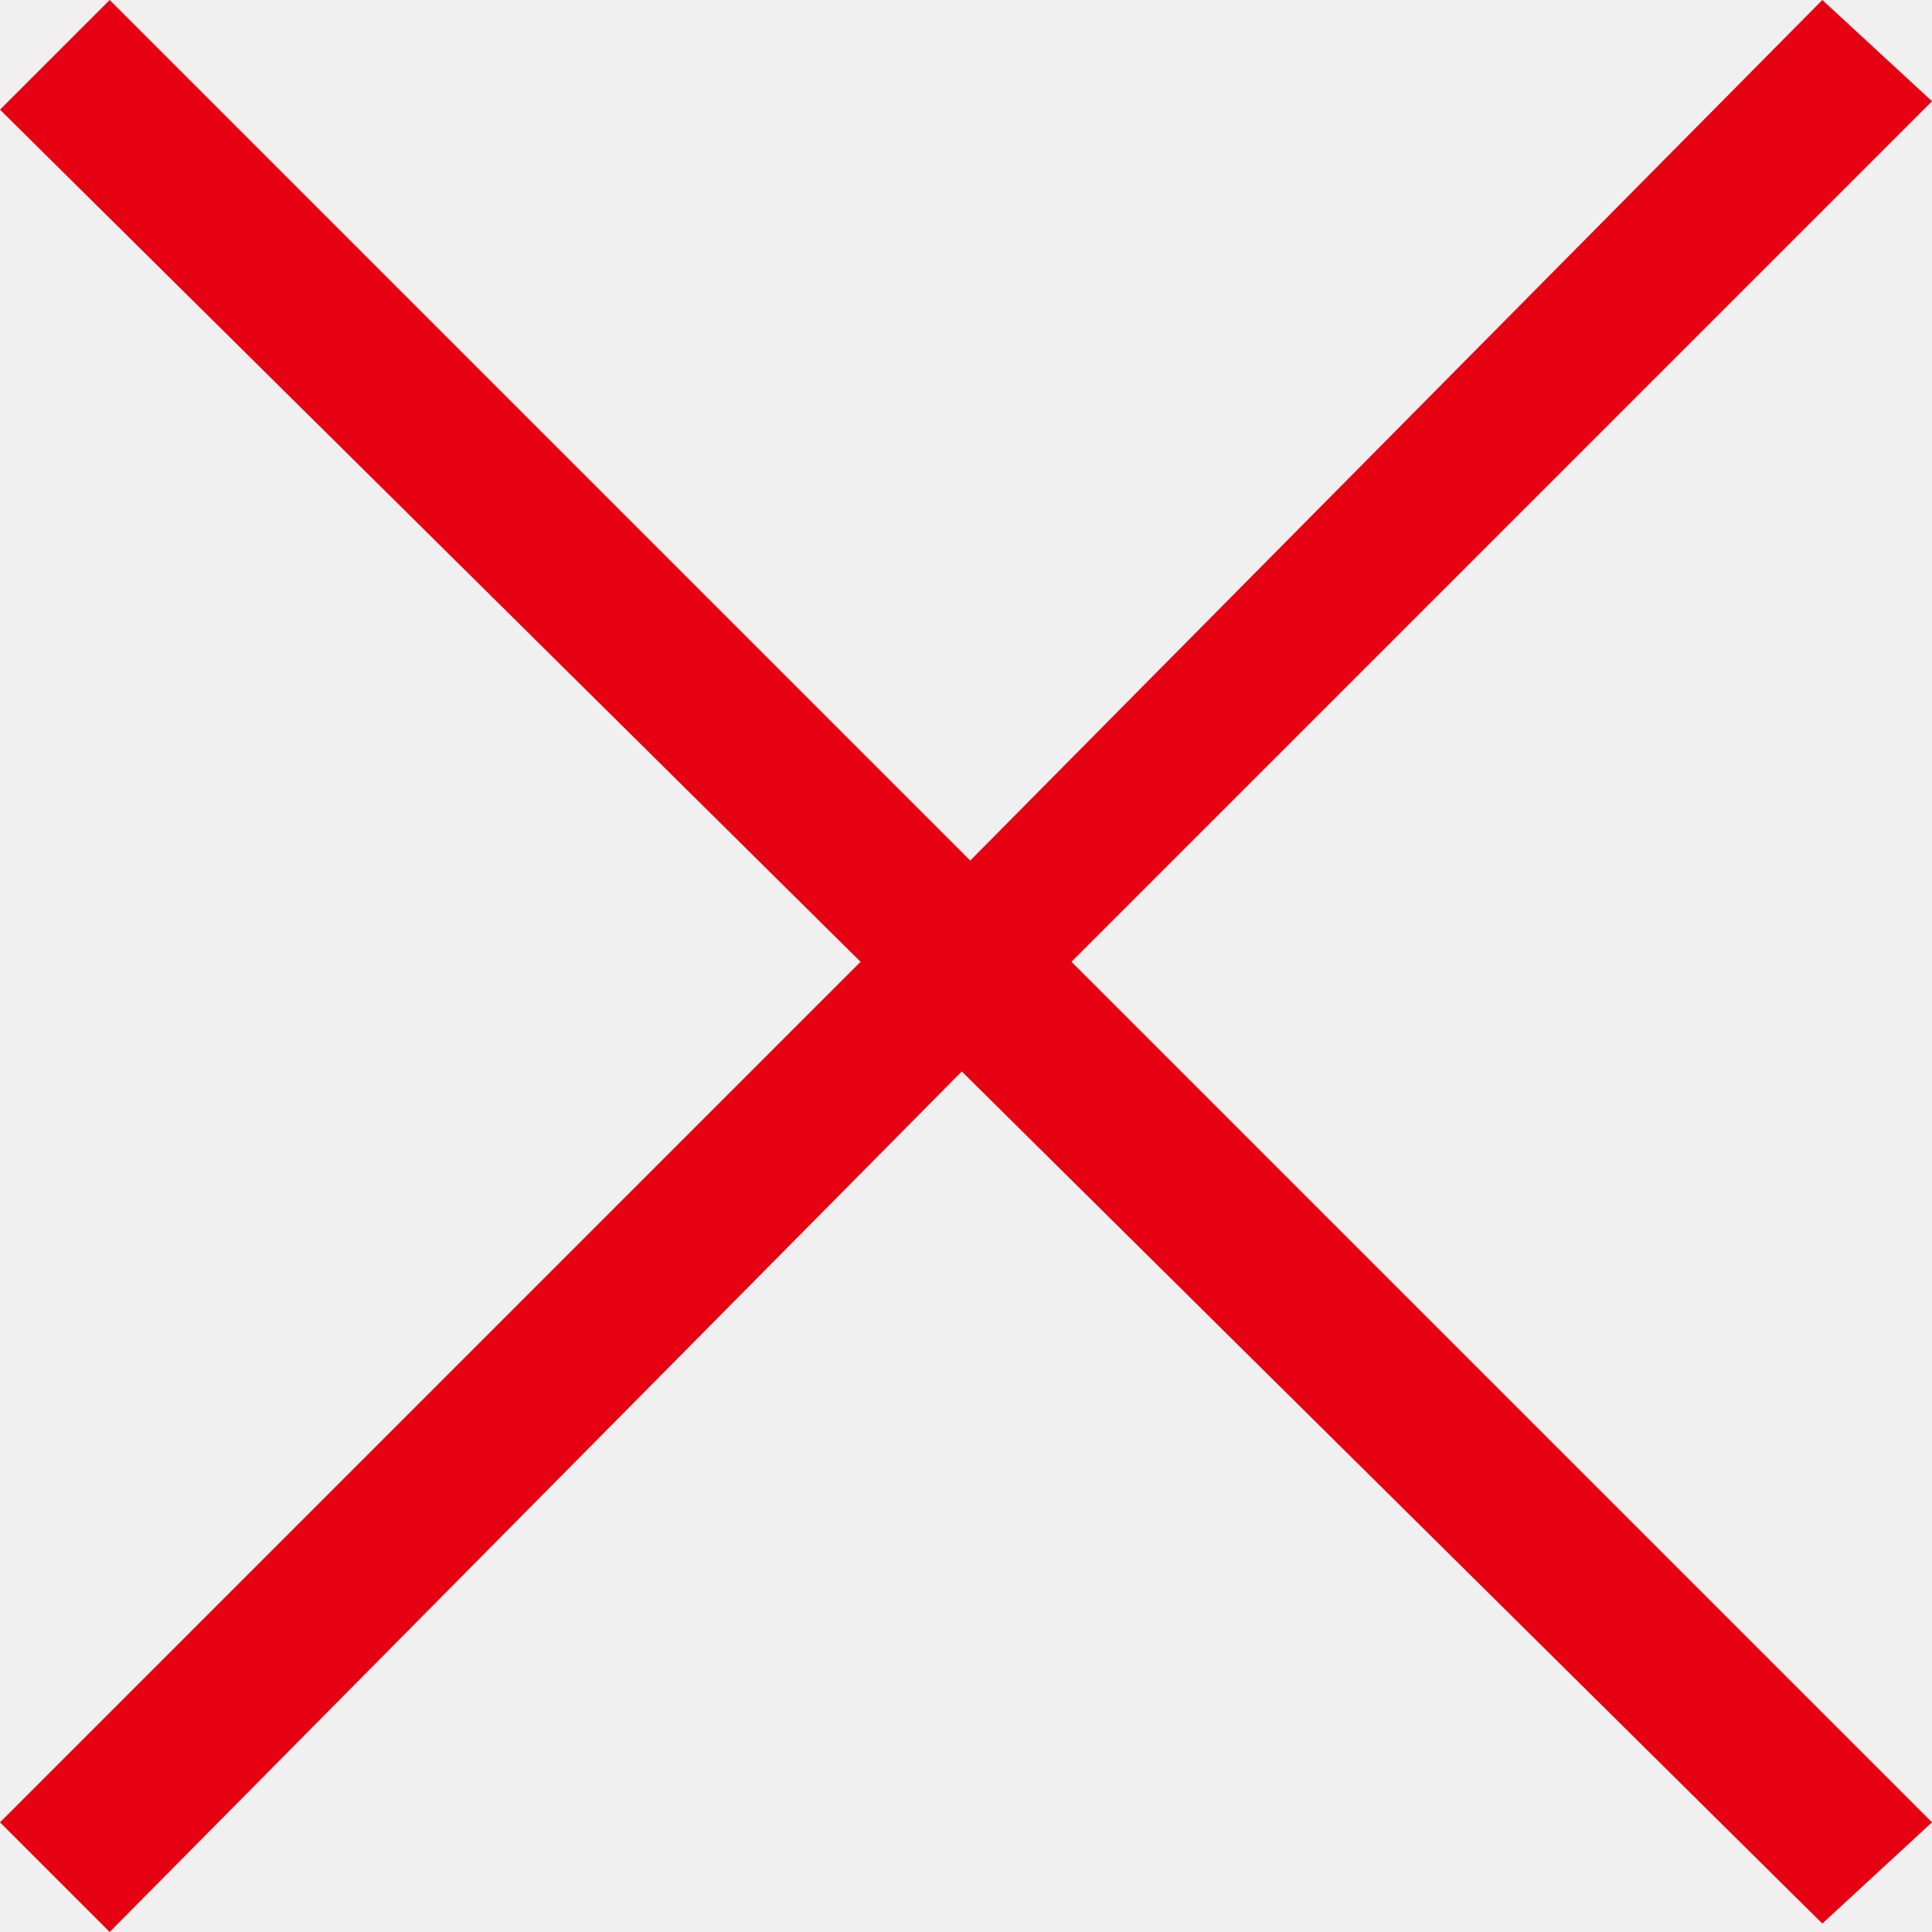
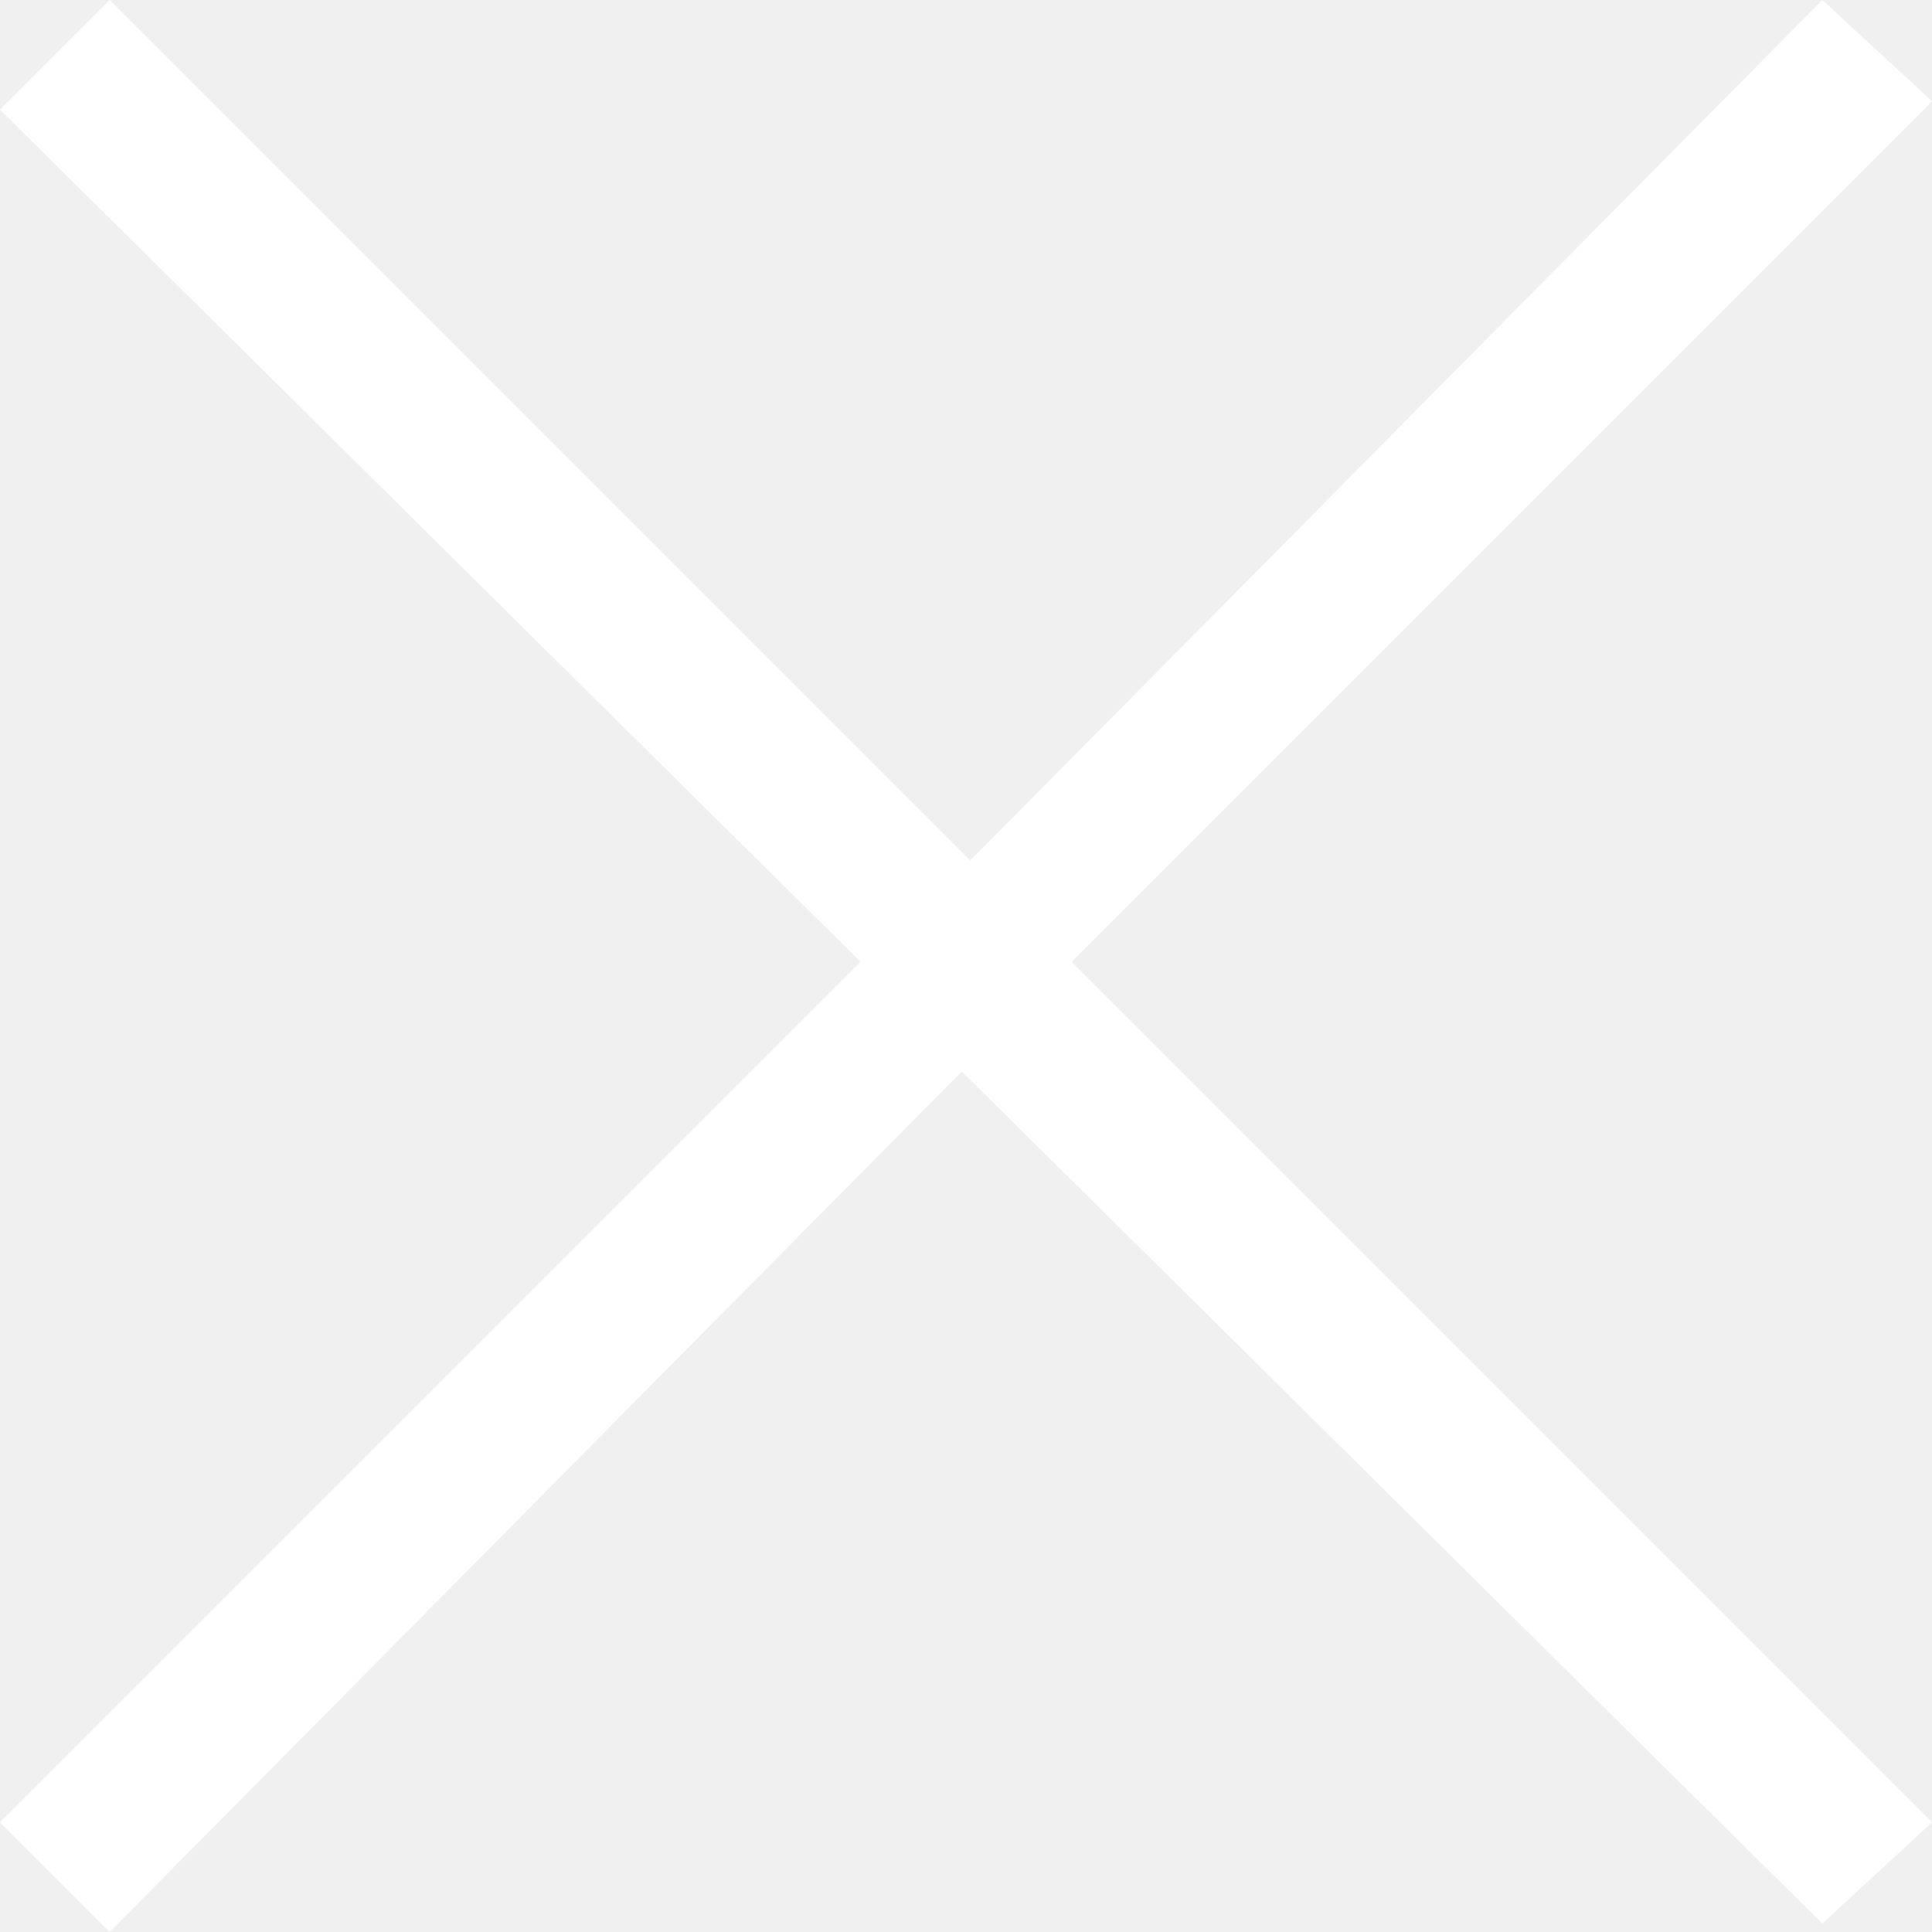
<svg xmlns="http://www.w3.org/2000/svg" version="1.1" id="_x31_" x="0px" y="0px" viewBox="0 0 22.9 22.9" style="enable-background:new 0 0 22.9 22.9;" xml:space="preserve">
  <style type="text/css">
- 	.st0{fill:#E50012;}
+ 	.st0{fill:#FFF;}
</style>
  <g>
    <path class="st0" d="M22.9,21.6l-1.3,1.2L11.4,12.7L1.3,22.9L0,21.6l10.2-10.2L0,1.3L1.3,0l10.2,10.2L21.6,0l1.3,1.2L12.7,11.4   L22.9,21.6z" />
  </g>
</svg>
